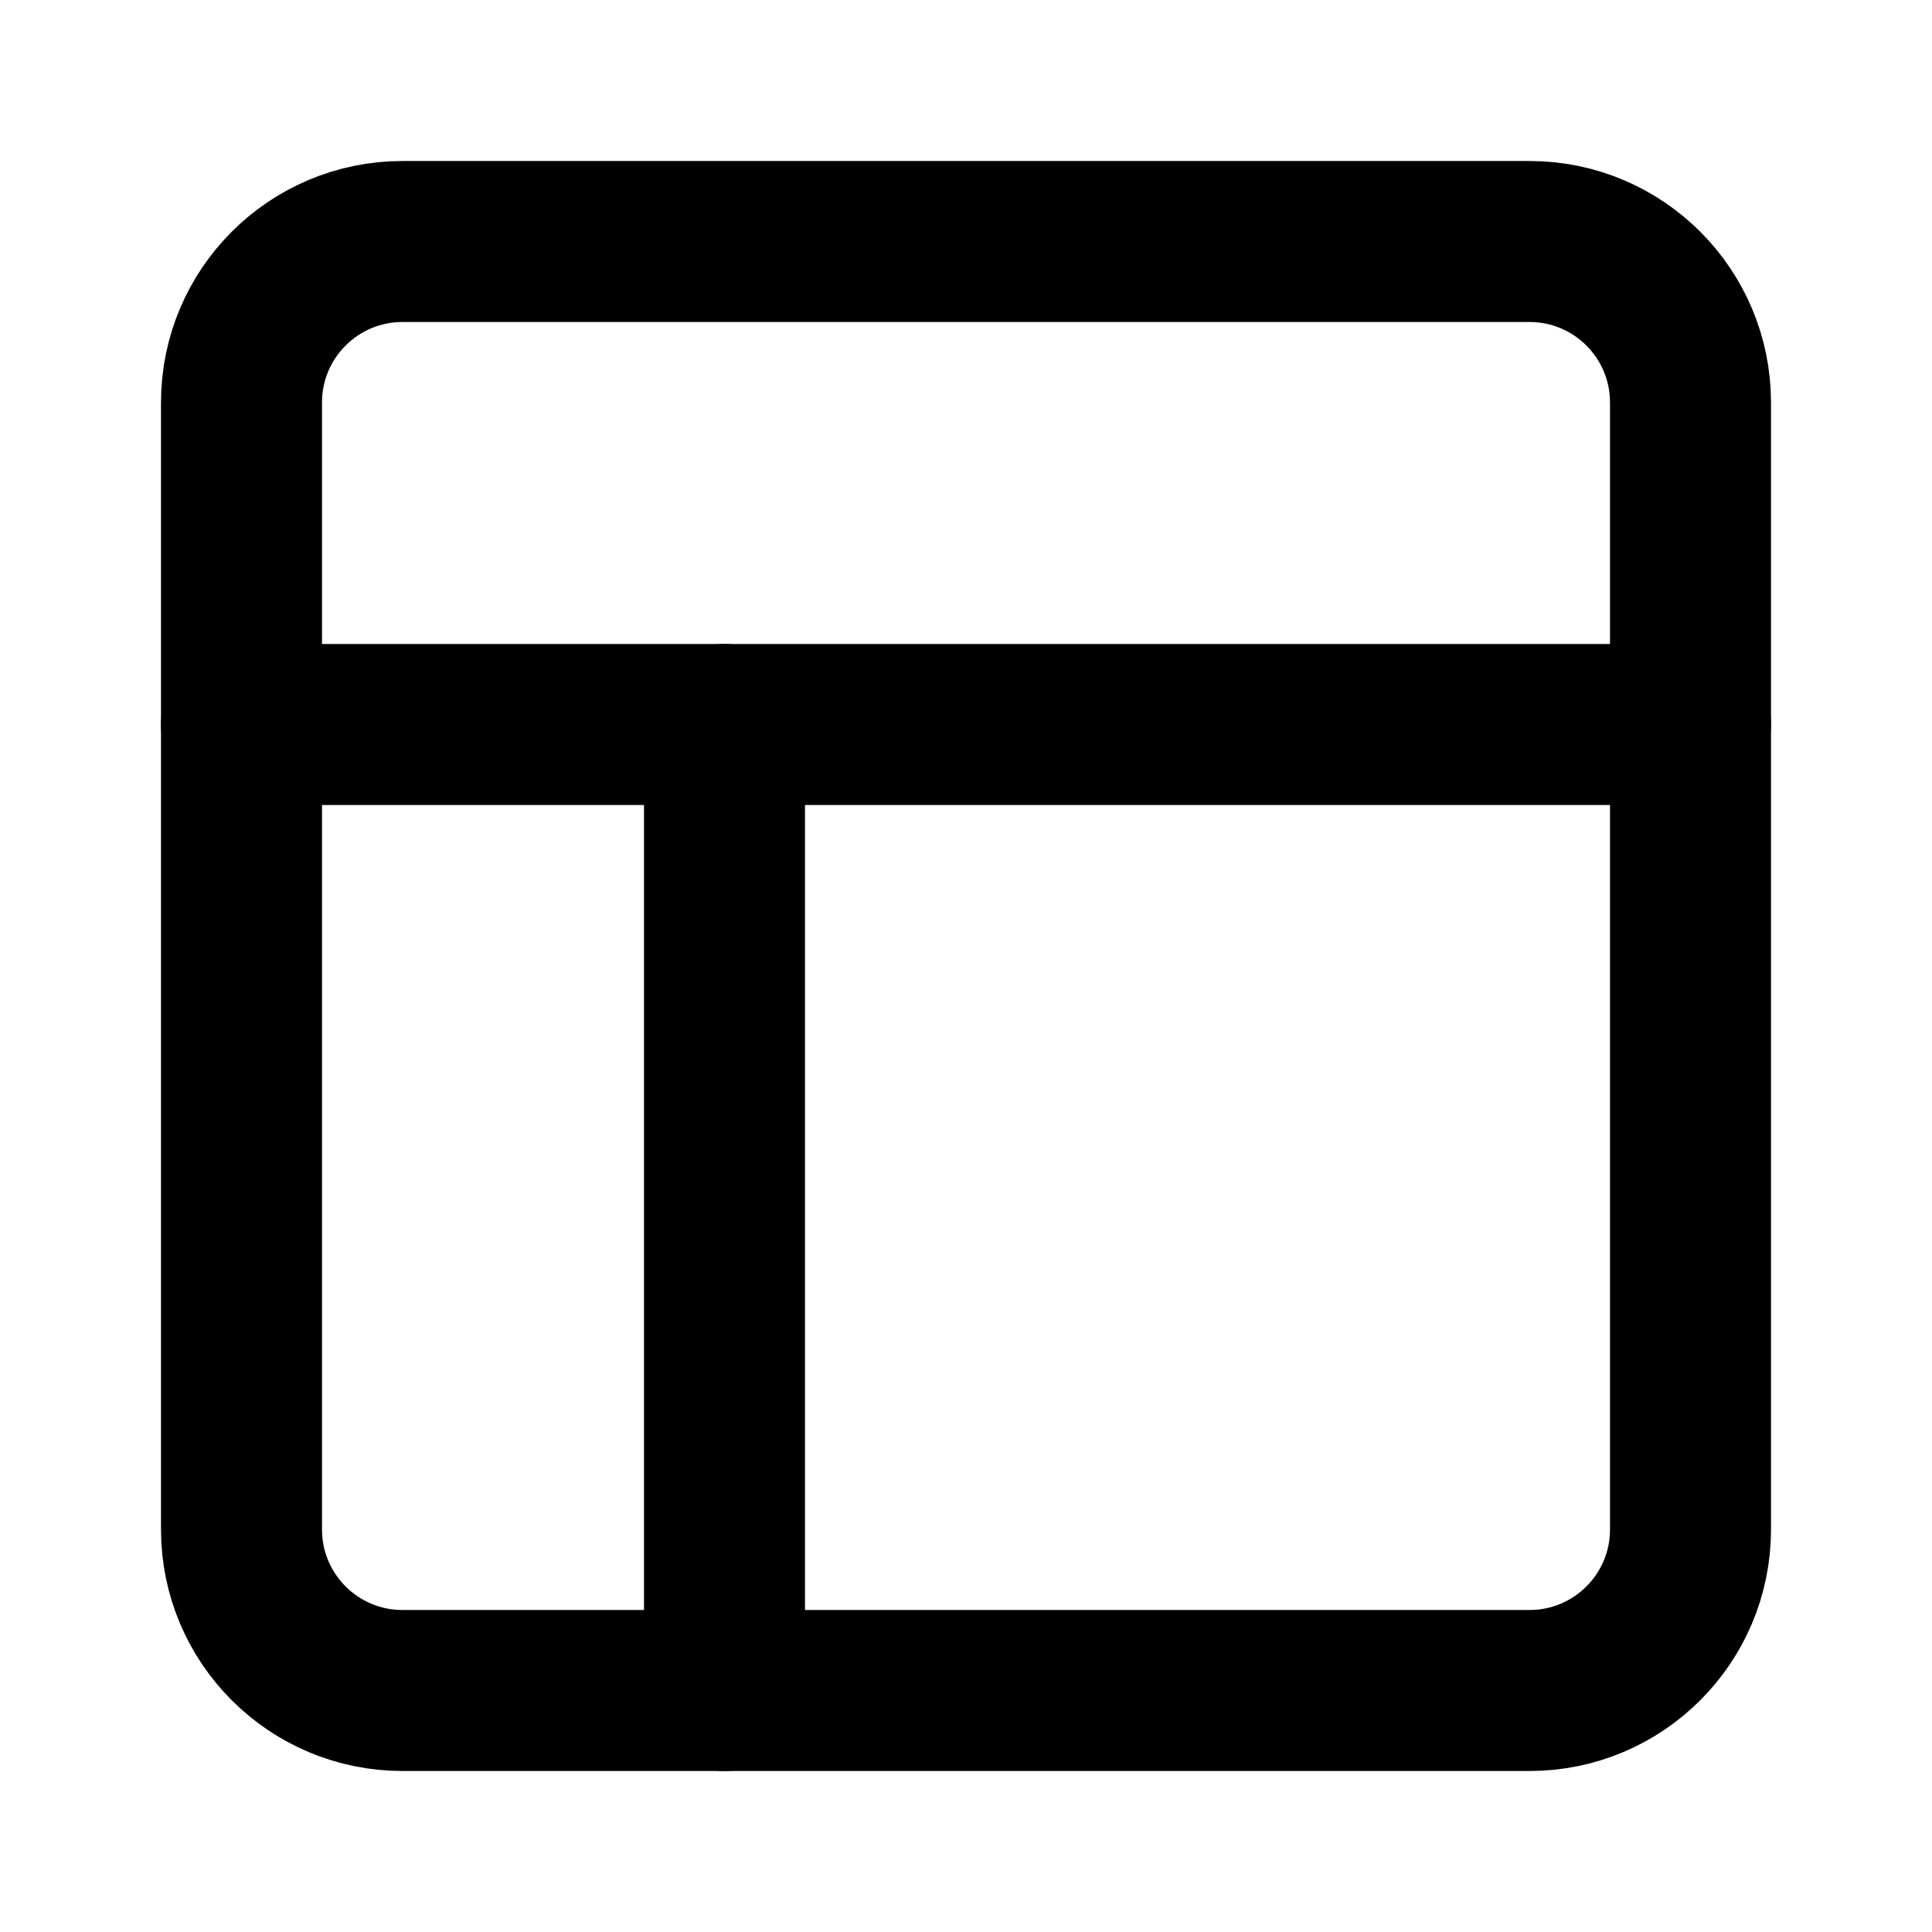
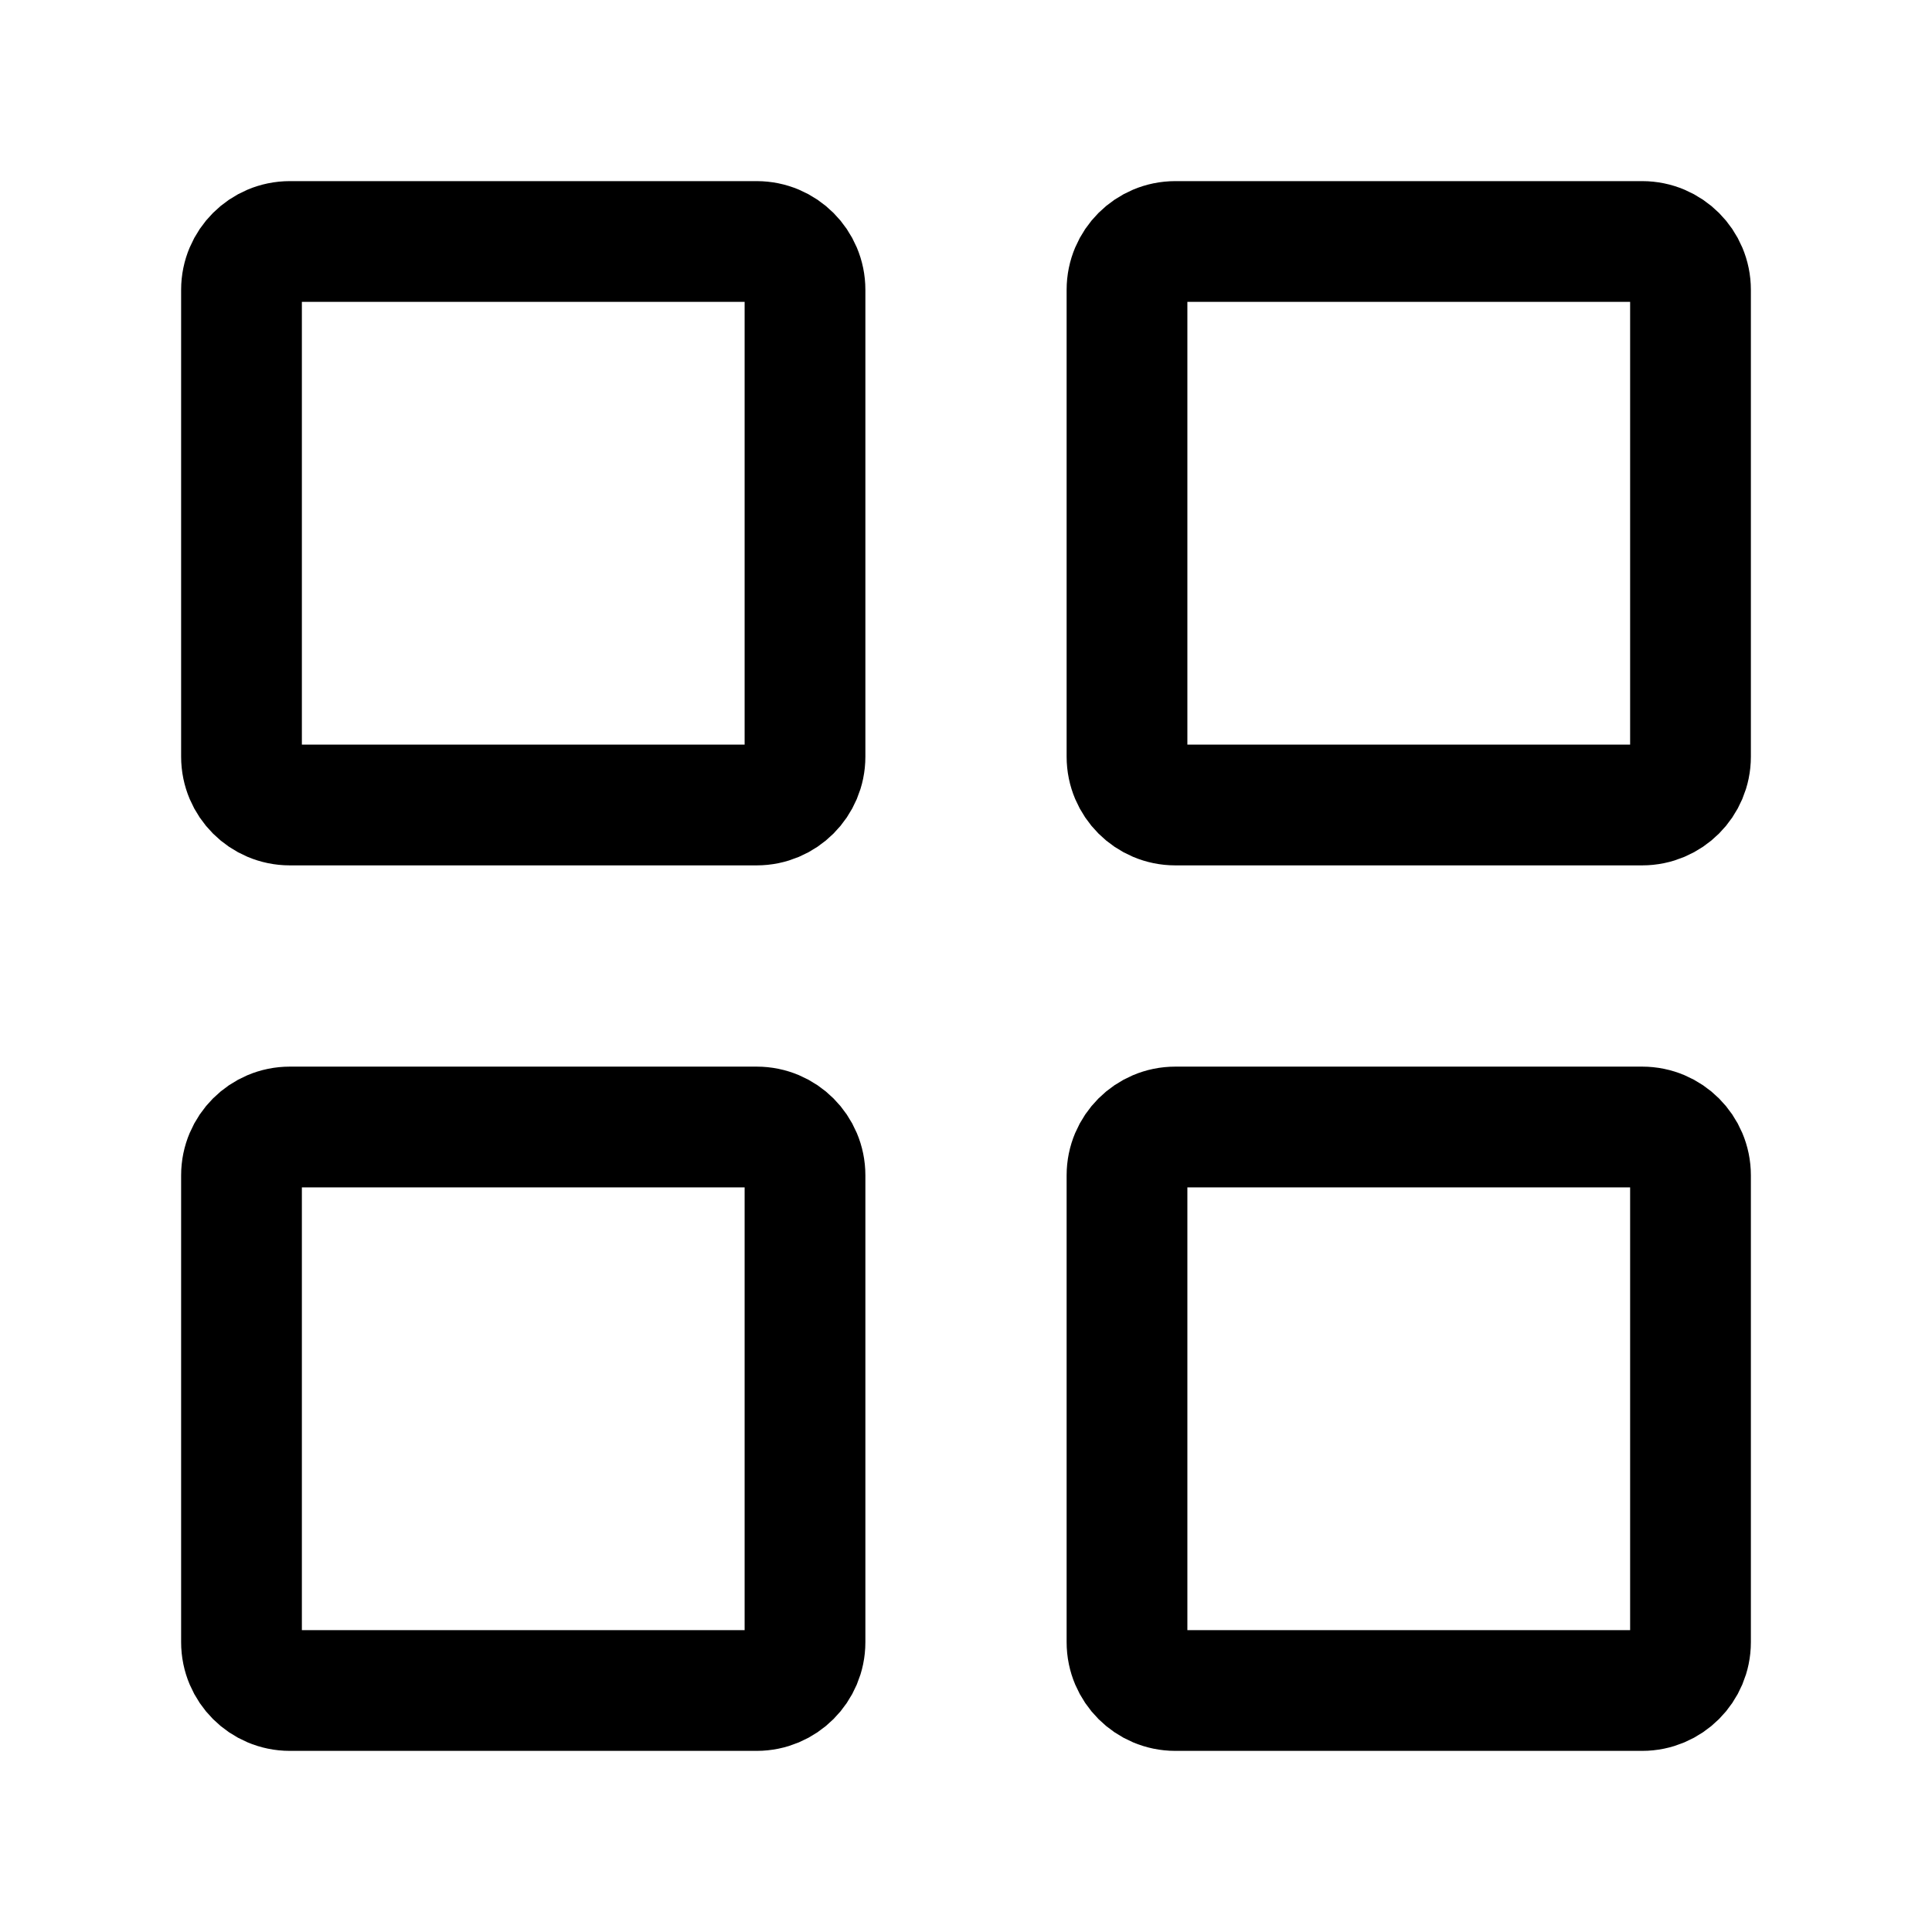
- <svg xmlns="http://www.w3.org/2000/svg" width="24" height="24" viewBox="0 0 24 24" fill="none" stroke="#000000" stroke-width="2" stroke-linecap="round" stroke-linejoin="round">
-   <rect width="18" height="18" x="3" y="3" rx="2" />
-   <path d="M3 9h18" />
-   <path d="M9 21V9" />
+ <svg xmlns="http://www.w3.org/2000/svg" width="24" height="24" stroke-width="1.5" viewBox="0 0 24 24" fill="none">
+   <path d="M14 20.4V14.6C14 14.269 14.269 14 14.6 14H20.4C20.731 14 21 14.269 21 14.6V20.4C21 20.731 20.731 21 20.4 21H14.6C14.269 21 14 20.731 14 20.4Z" stroke="currentColor" stroke-width="1.5" />
+   <path d="M3 20.4V14.6C3 14.269 3.269 14 3.6 14H9.4C9.731 14 10 14.269 10 14.6V20.4C10 20.731 9.731 21 9.4 21H3.6C3.269 21 3 20.731 3 20.4Z" stroke="currentColor" stroke-width="1.5" />
+   <path d="M14 9.4V3.6C14 3.269 14.269 3 14.6 3H20.4C20.731 3 21 3.269 21 3.6V9.4C21 9.731 20.731 10 20.4 10H14.6C14.269 10 14 9.731 14 9.4Z" stroke="currentColor" stroke-width="1.5" />
+   <path d="M3 9.4V3.6C3 3.269 3.269 3 3.6 3H9.4C9.731 3 10 3.269 10 3.6V9.4C10 9.731 9.731 10 9.4 10H3.6C3.269 10 3 9.731 3 9.4Z" stroke="currentColor" stroke-width="1.5" />
</svg>
